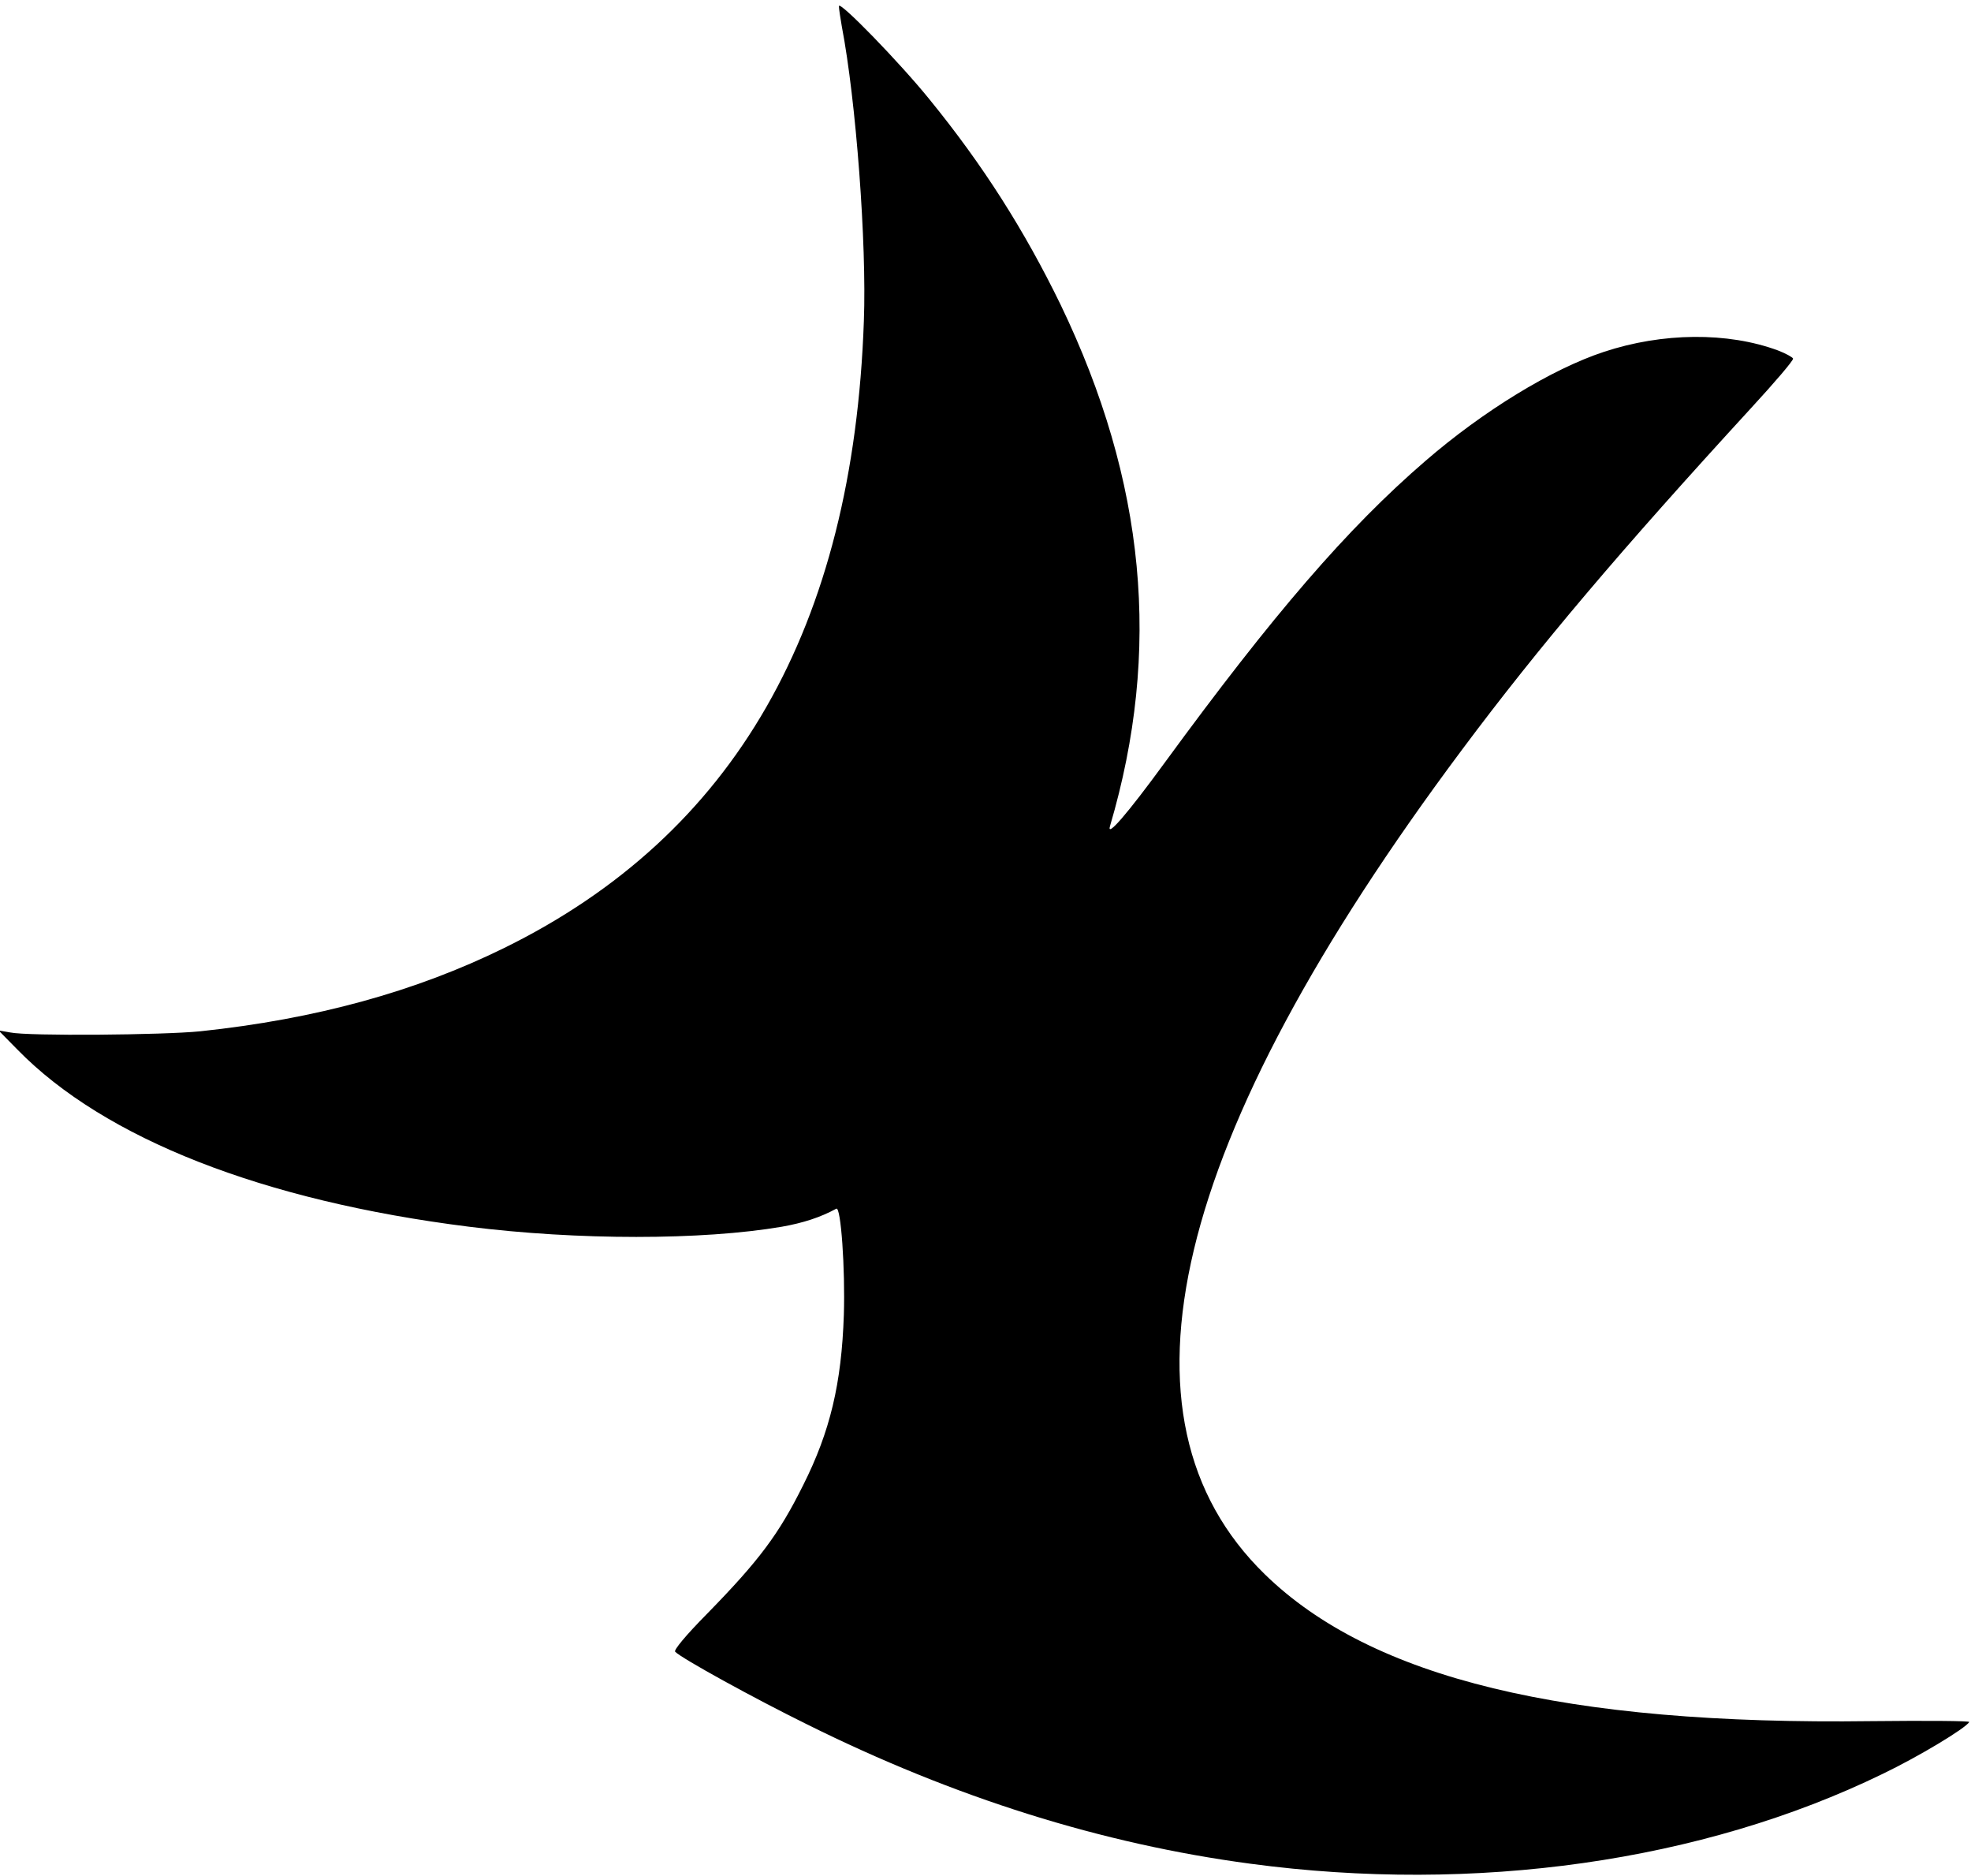
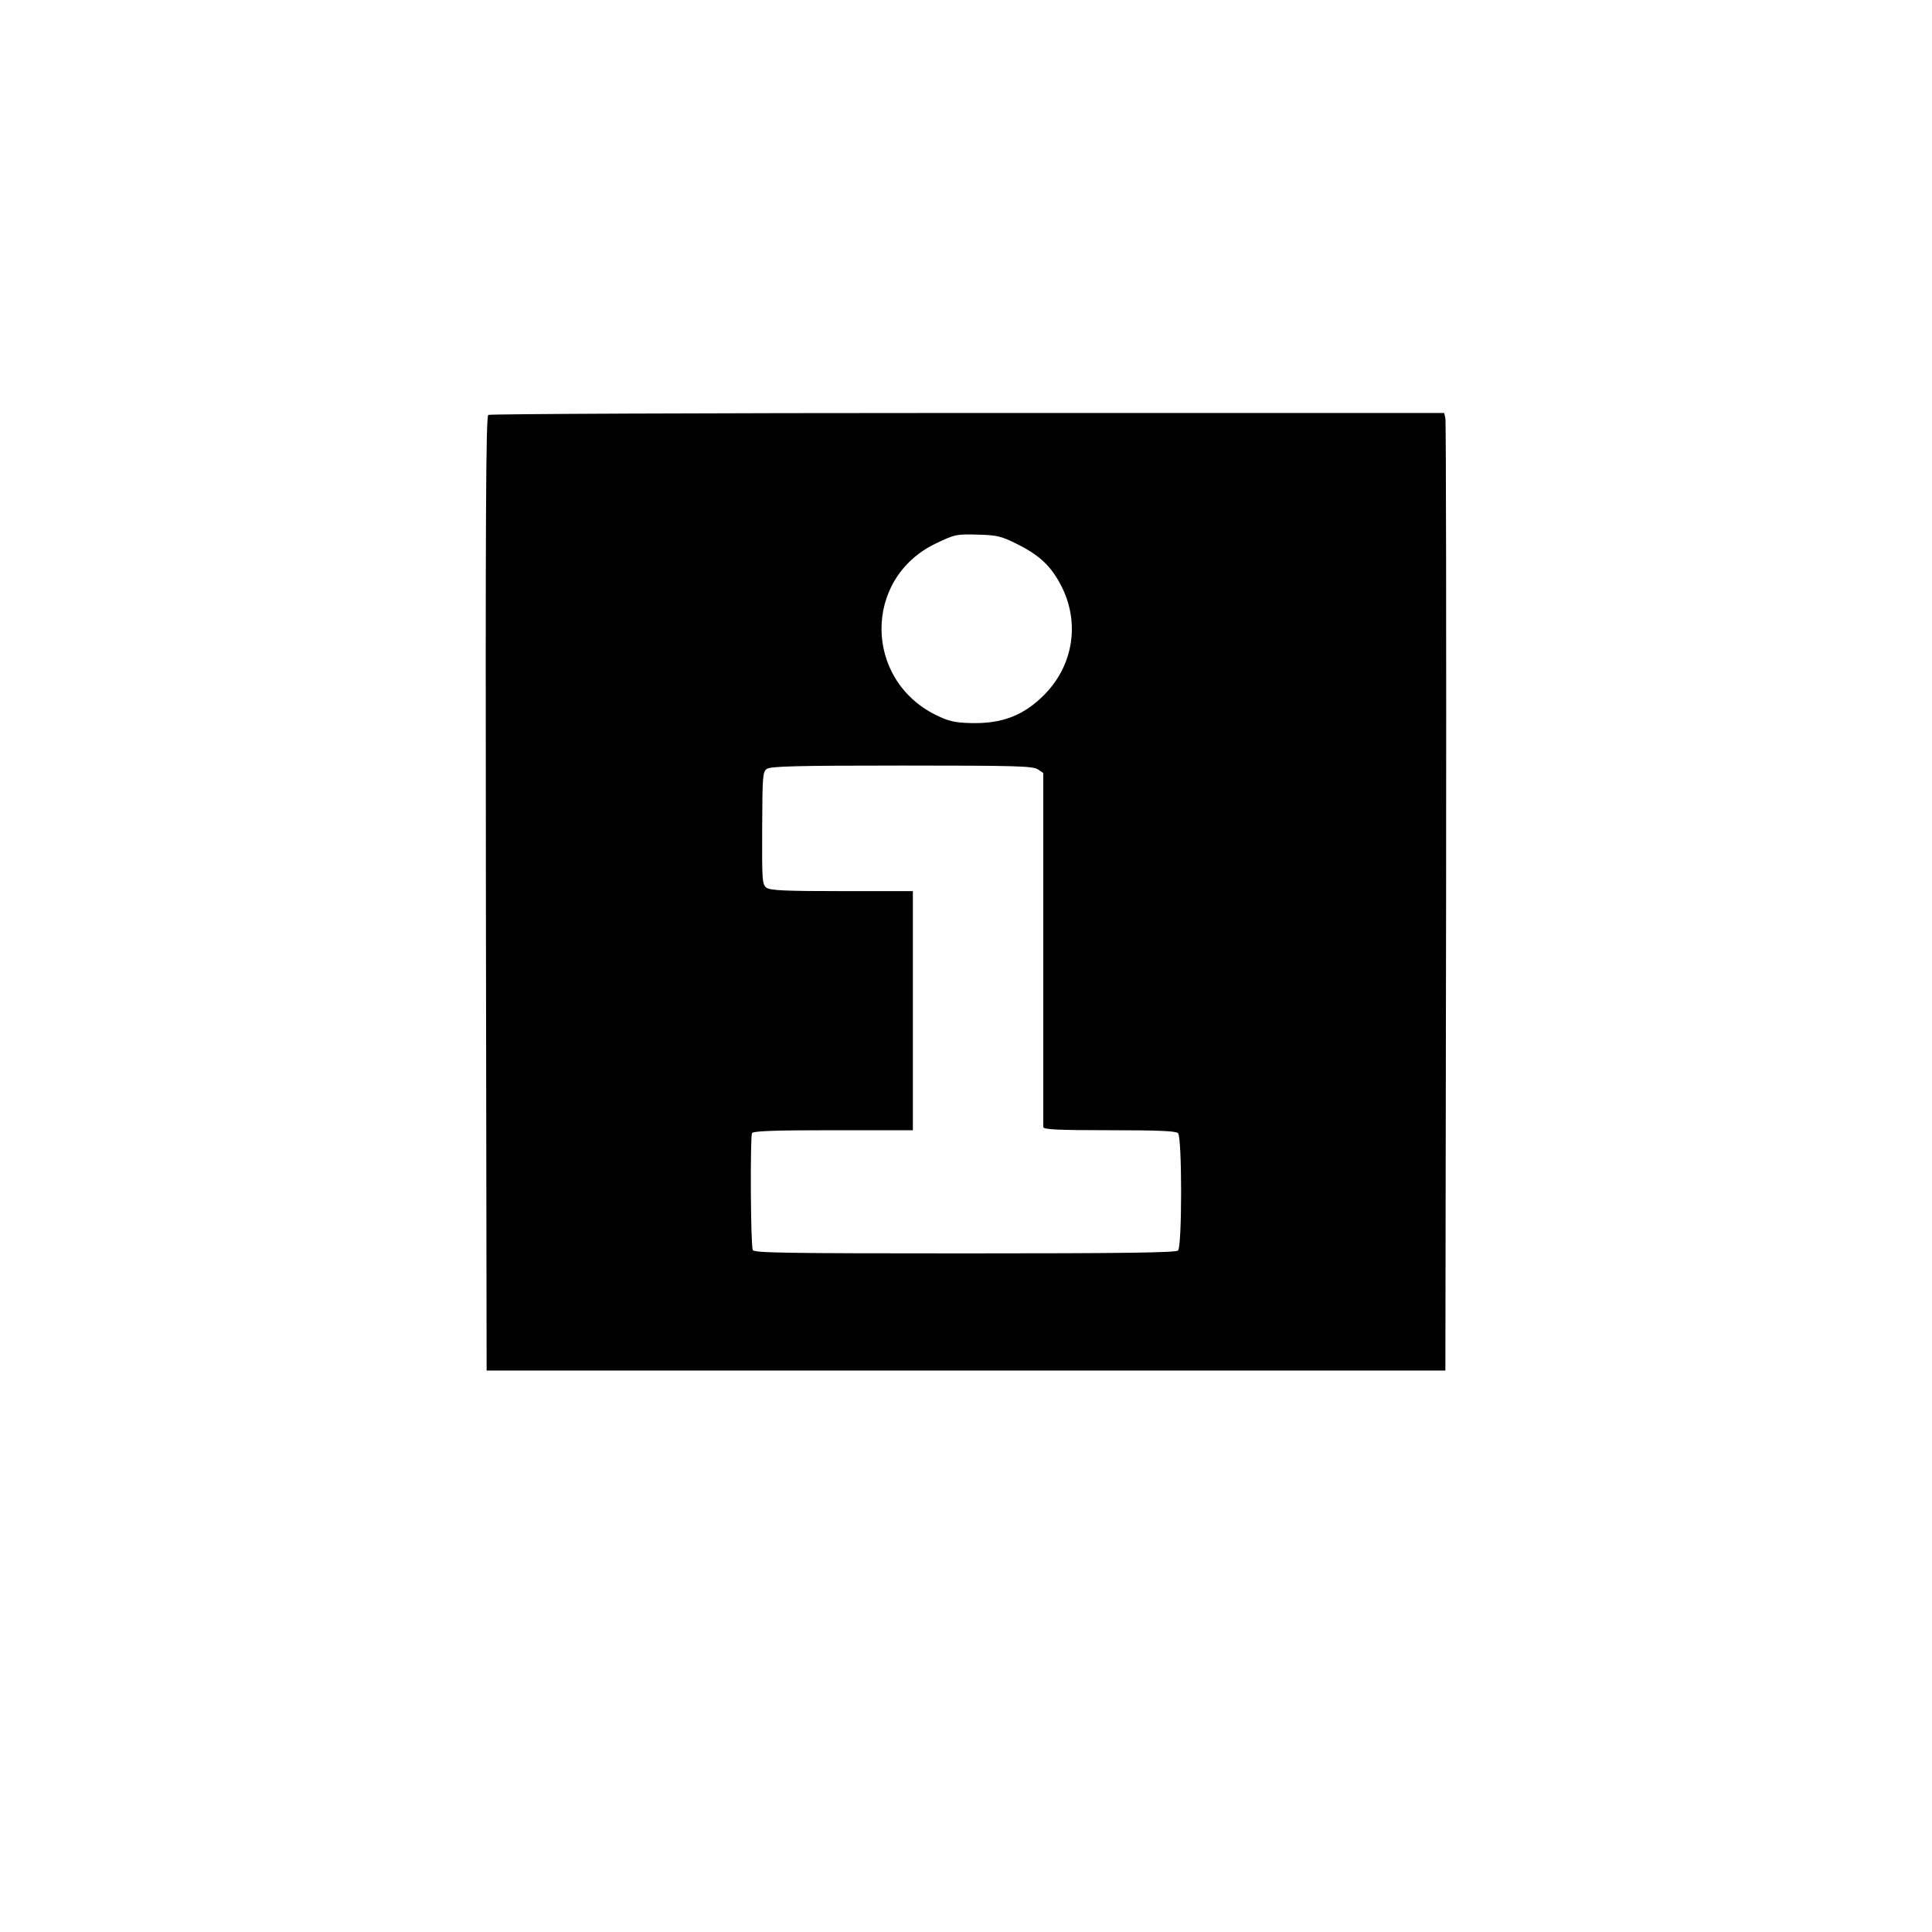
- <svg xmlns="http://www.w3.org/2000/svg" version="1.0" width="679pt" height="646pt" viewBox="0 0 679 646" preserveAspectRatio="xMidYMid meet">
-   <g transform="translate(0,646) scale(0.1,-0.1)" fill="#000000" stroke="none">
-     <path d="M2890 6439 c0 -9 5 -41 10 -70 49 -255 86 -748 76 -1014 -37 -1057 -446 -1770 -1239 -2160 -305 -150 -649 -245 -1047 -287 -128 -13 -593 -17 -655 -4 l-40 7 65 -66 c300 -307 846 -521 1555 -610 375 -47 804 -47 1079 0 73 13 132 32 187 62 16 9 31 -209 26 -366 -8 -236 -47 -401 -140 -586 -84 -169 -151 -259 -331 -443 -75 -76 -116 -126 -110 -131 22 -23 275 -162 454 -250 509 -253 1017 -412 1527 -480 775 -104 1557 7 2178 309 123 59 286 157 299 179 3 4 -149 5 -337 3 -1055 -14 -1722 147 -2090 506 -553 539 -324 1496 679 2839 267 358 550 691 995 1176 82 89 148 166 146 172 -2 5 -26 18 -52 28 -173 64 -398 62 -600 -5 -179 -59 -415 -203 -615 -376 -268 -231 -524 -528 -897 -1038 -130 -178 -202 -261 -189 -219 178 604 123 1186 -170 1795 -124 255 -267 481 -453 709 -102 126 -310 340 -311 320z" />
+ <svg xmlns="http://www.w3.org/2000/svg" version="1.0" width="800pt" height="800pt" viewBox="0 0 800 800" preserveAspectRatio="xMidYMid meet">
+   <g transform="translate(0,800) scale(0.1,-0.1)" fill="#000000" stroke="none">
+     <path d="M2022 6282 c-10 -7 -12 -410 -10 -1983 l3 -1974 1985 0 1985 0 3 1960 c1 1078 0 1970 -3 1983 l-5 22 -1973 0 c-1084 0 -1978 -4 -1985 -8z m2190 -535 c94 -47 141 -92 183 -174 77 -151 50 -327 -70 -449 -86 -87 -176 -122 -309 -118 -64 2 -89 8 -140 33 -299 147 -302 564 -4 709 82 40 89 41 185 38 71 -2 91 -7 155 -39z m86 -933 l22 -15 0 -727 c0 -400 0 -733 0 -739 0 -10 61 -13 273 -13 199 0 276 -3 285 -12 17 -17 17 -469 0 -486 -9 -9 -219 -12 -884 -12 -741 0 -873 2 -877 14 -9 22 -11 471 -3 484 5 9 98 12 337 12 l329 0 0 495 0 495 -293 0 c-238 0 -297 3 -313 14 -18 14 -19 28 -18 247 1 214 2 233 19 245 15 11 119 14 560 14 474 0 543 -2 563 -16z" />
  </g>
</svg>
